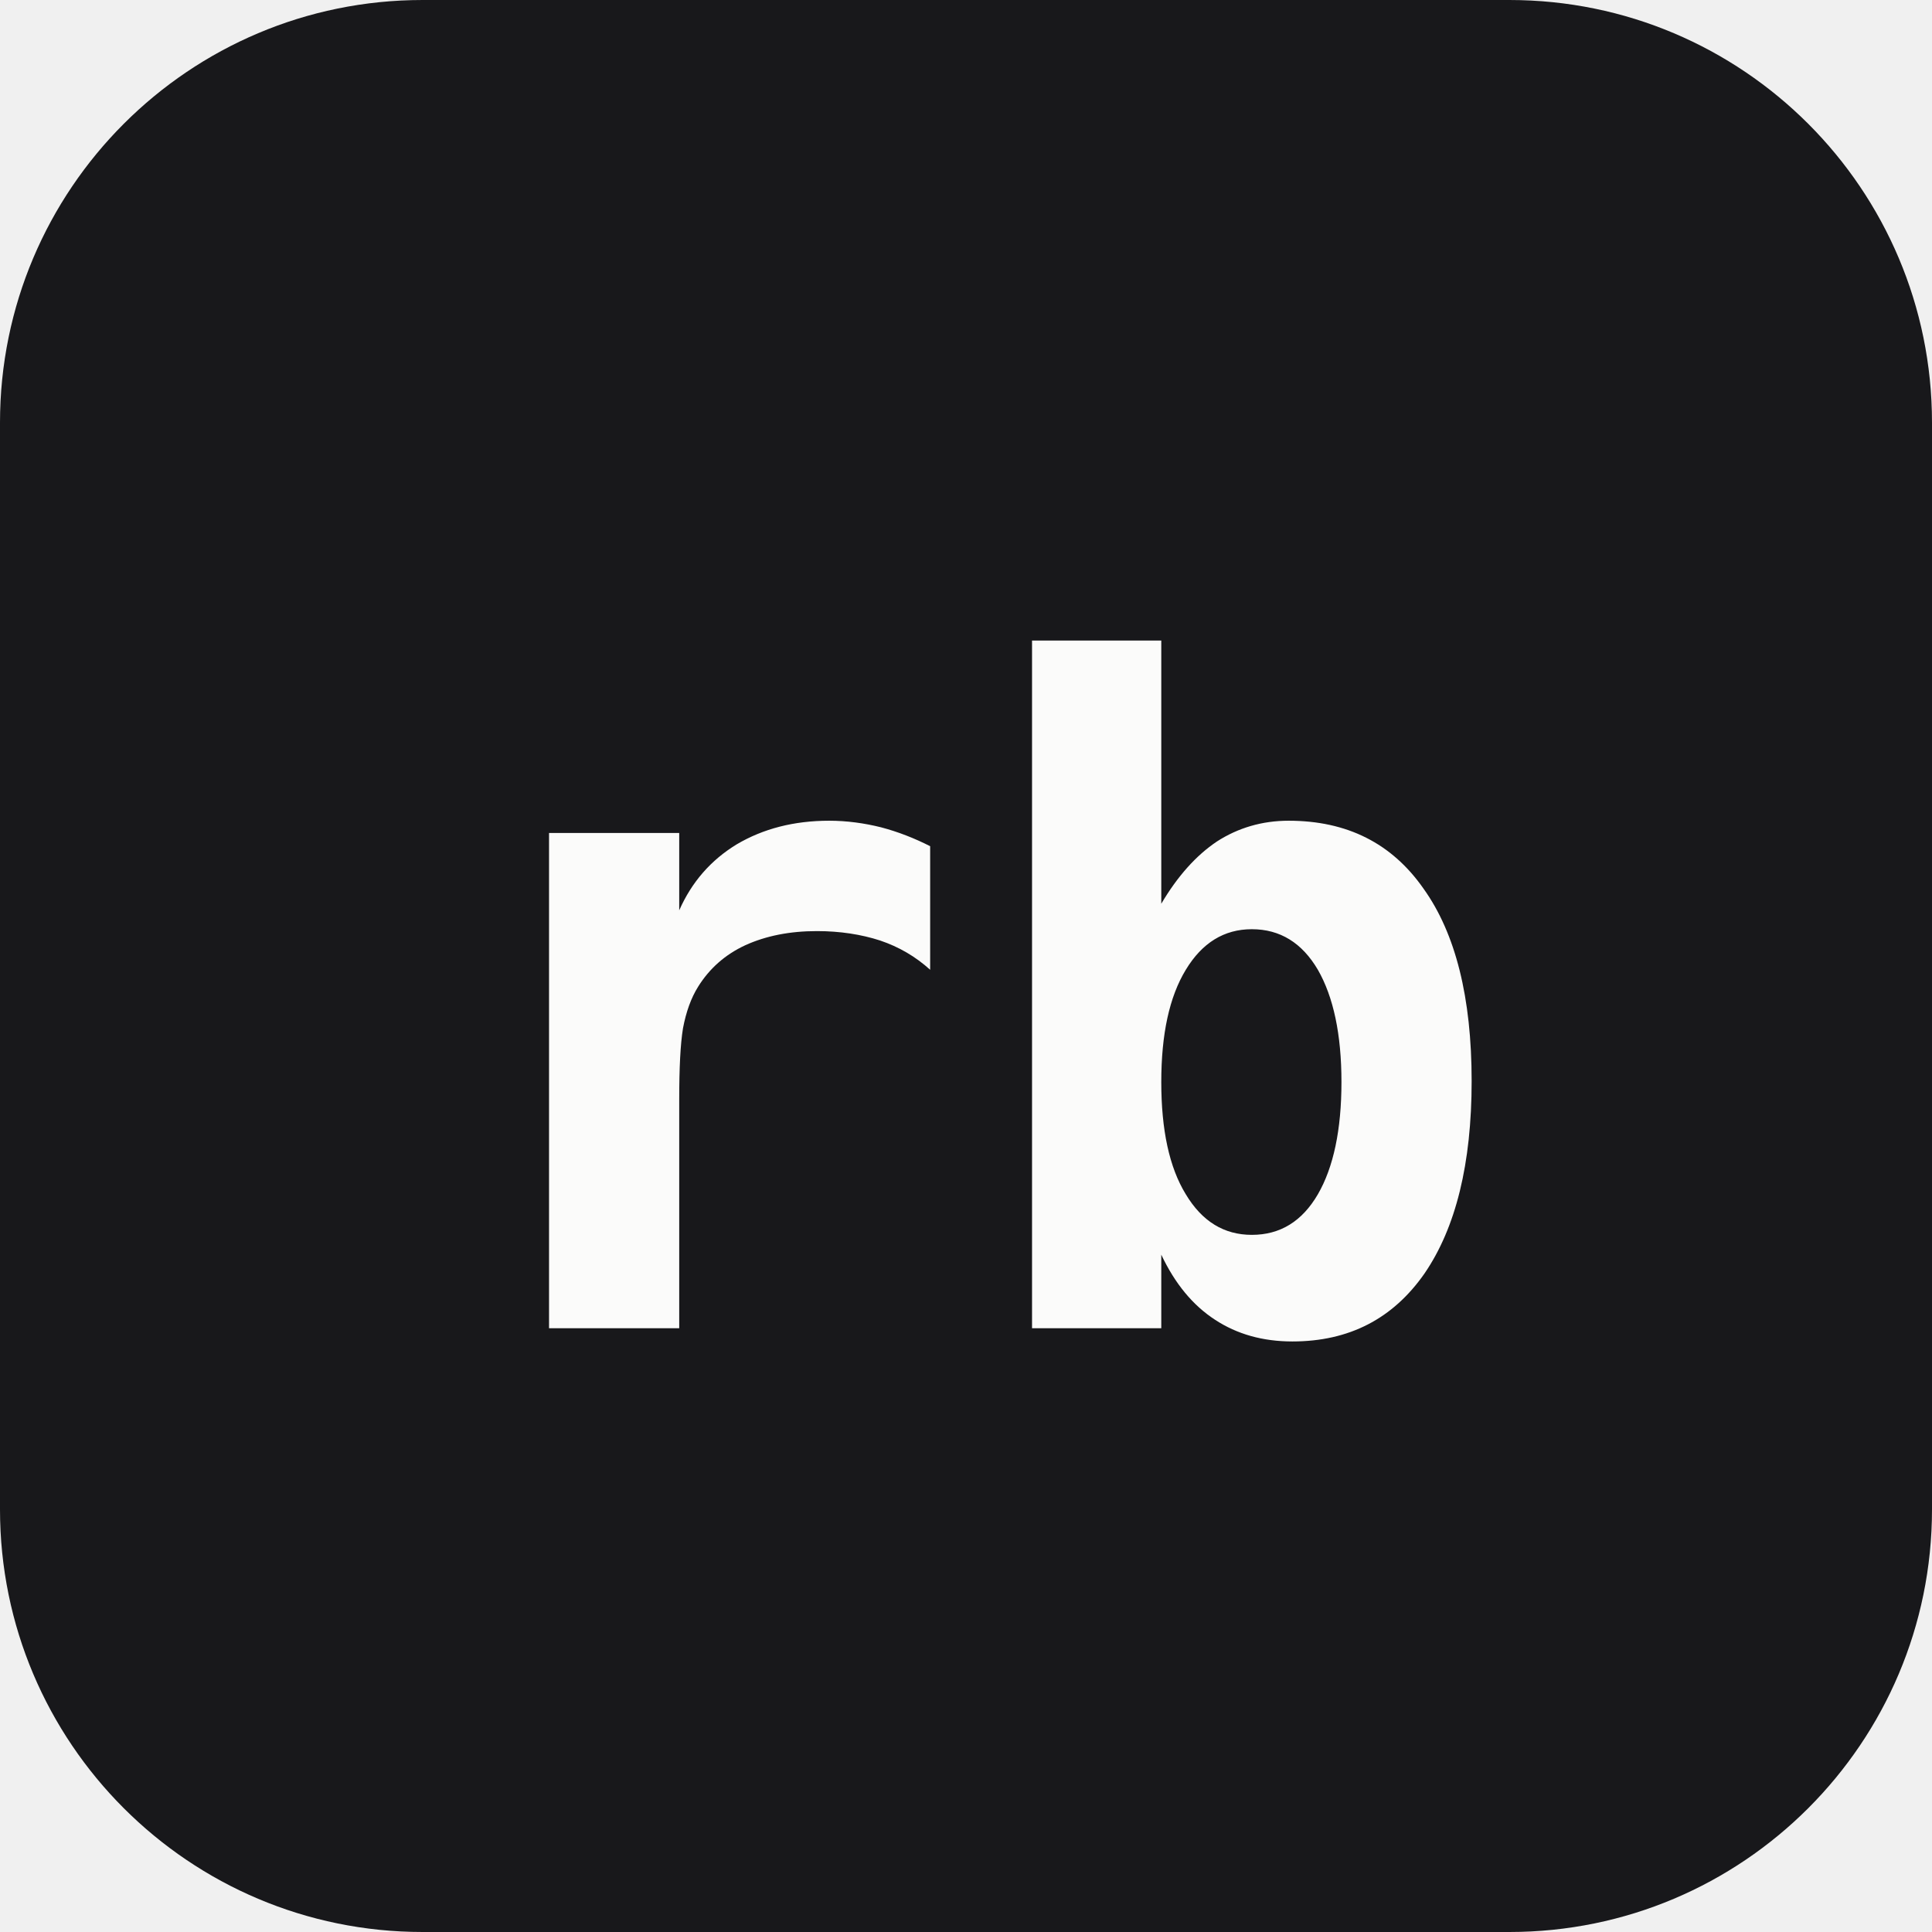
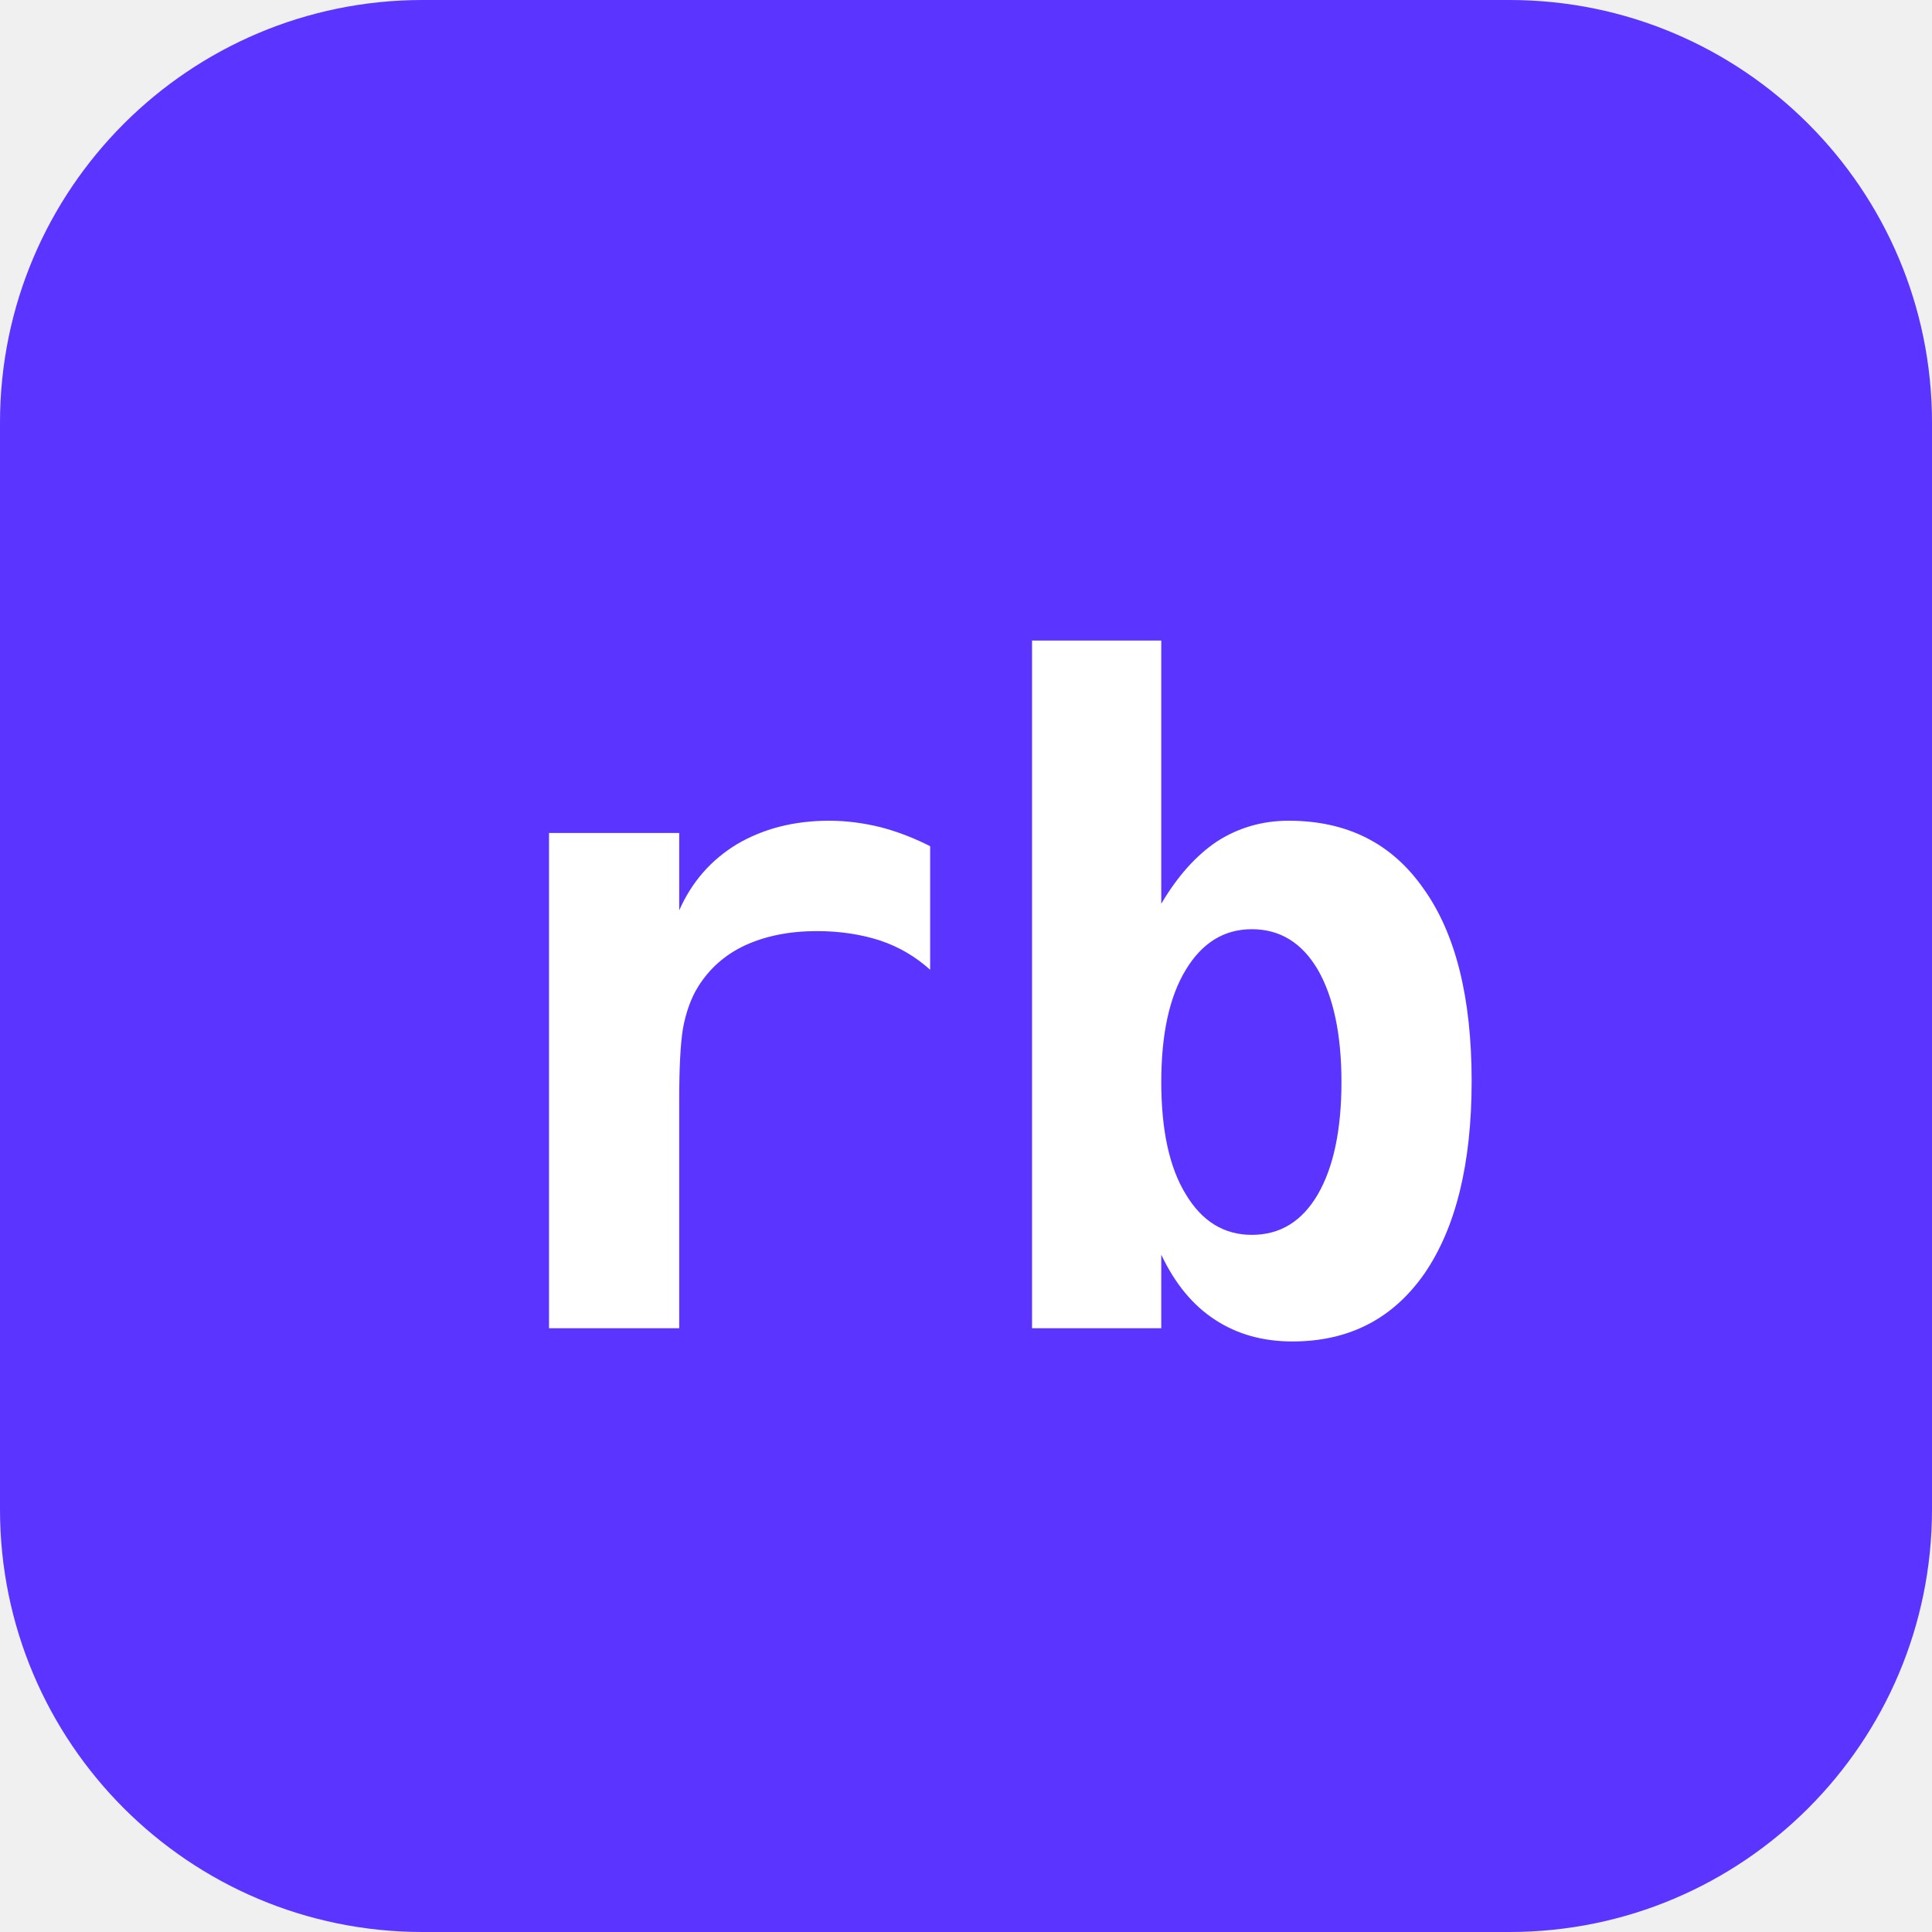
<svg xmlns="http://www.w3.org/2000/svg" viewBox="0 0 32 32">
-   <style>rect{fill:#18181b}text{fill:#fbfbfa}@media (prefers-color-scheme:dark){rect{fill:#e8e8ea}text{fill:#111214}}</style>
-   <rect width="32" height="32" rx="7" />
-   <text x="16" y="22" font-family="ui-monospace,Menlo,monospace" font-size="15" font-weight="600" text-anchor="middle">rb</text>
+   <rect width="32" height="32" rx="7" fill="#5b34ff" />
+   <text x="16" y="22" font-family="ui-monospace,Menlo,monospace" font-size="15" font-weight="600" text-anchor="middle" fill="#ffffff">rb</text>
</svg>
